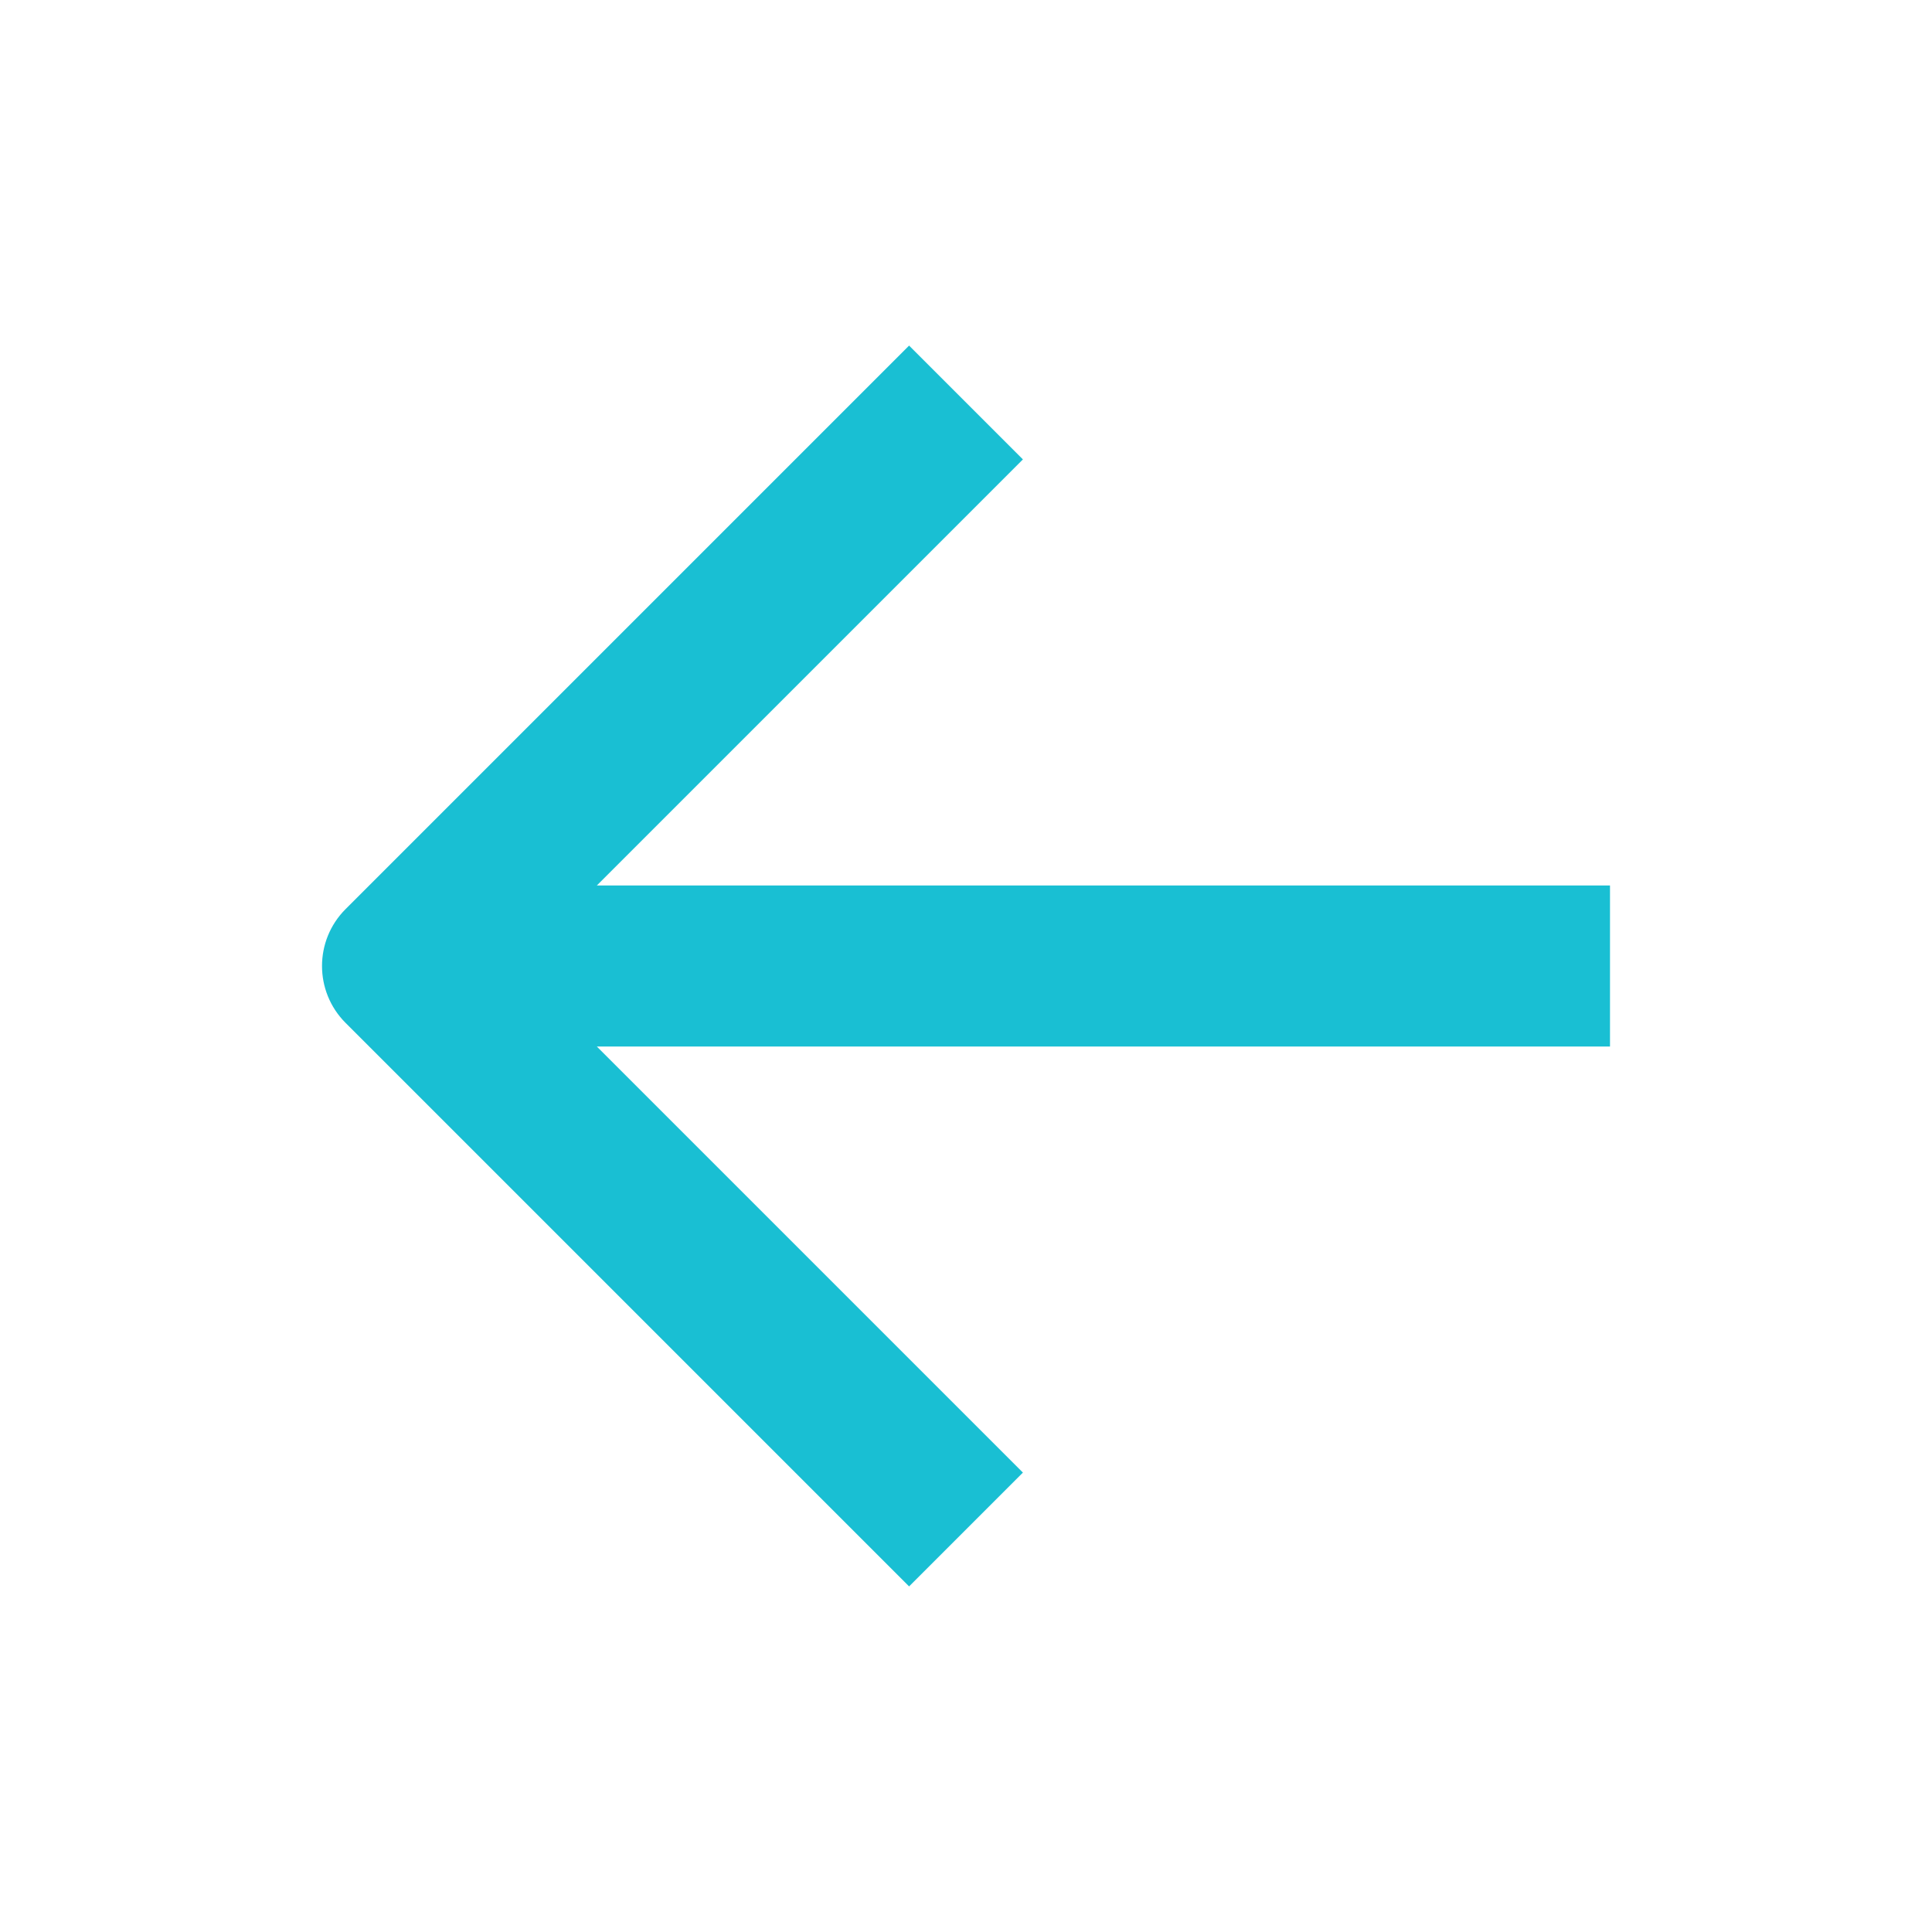
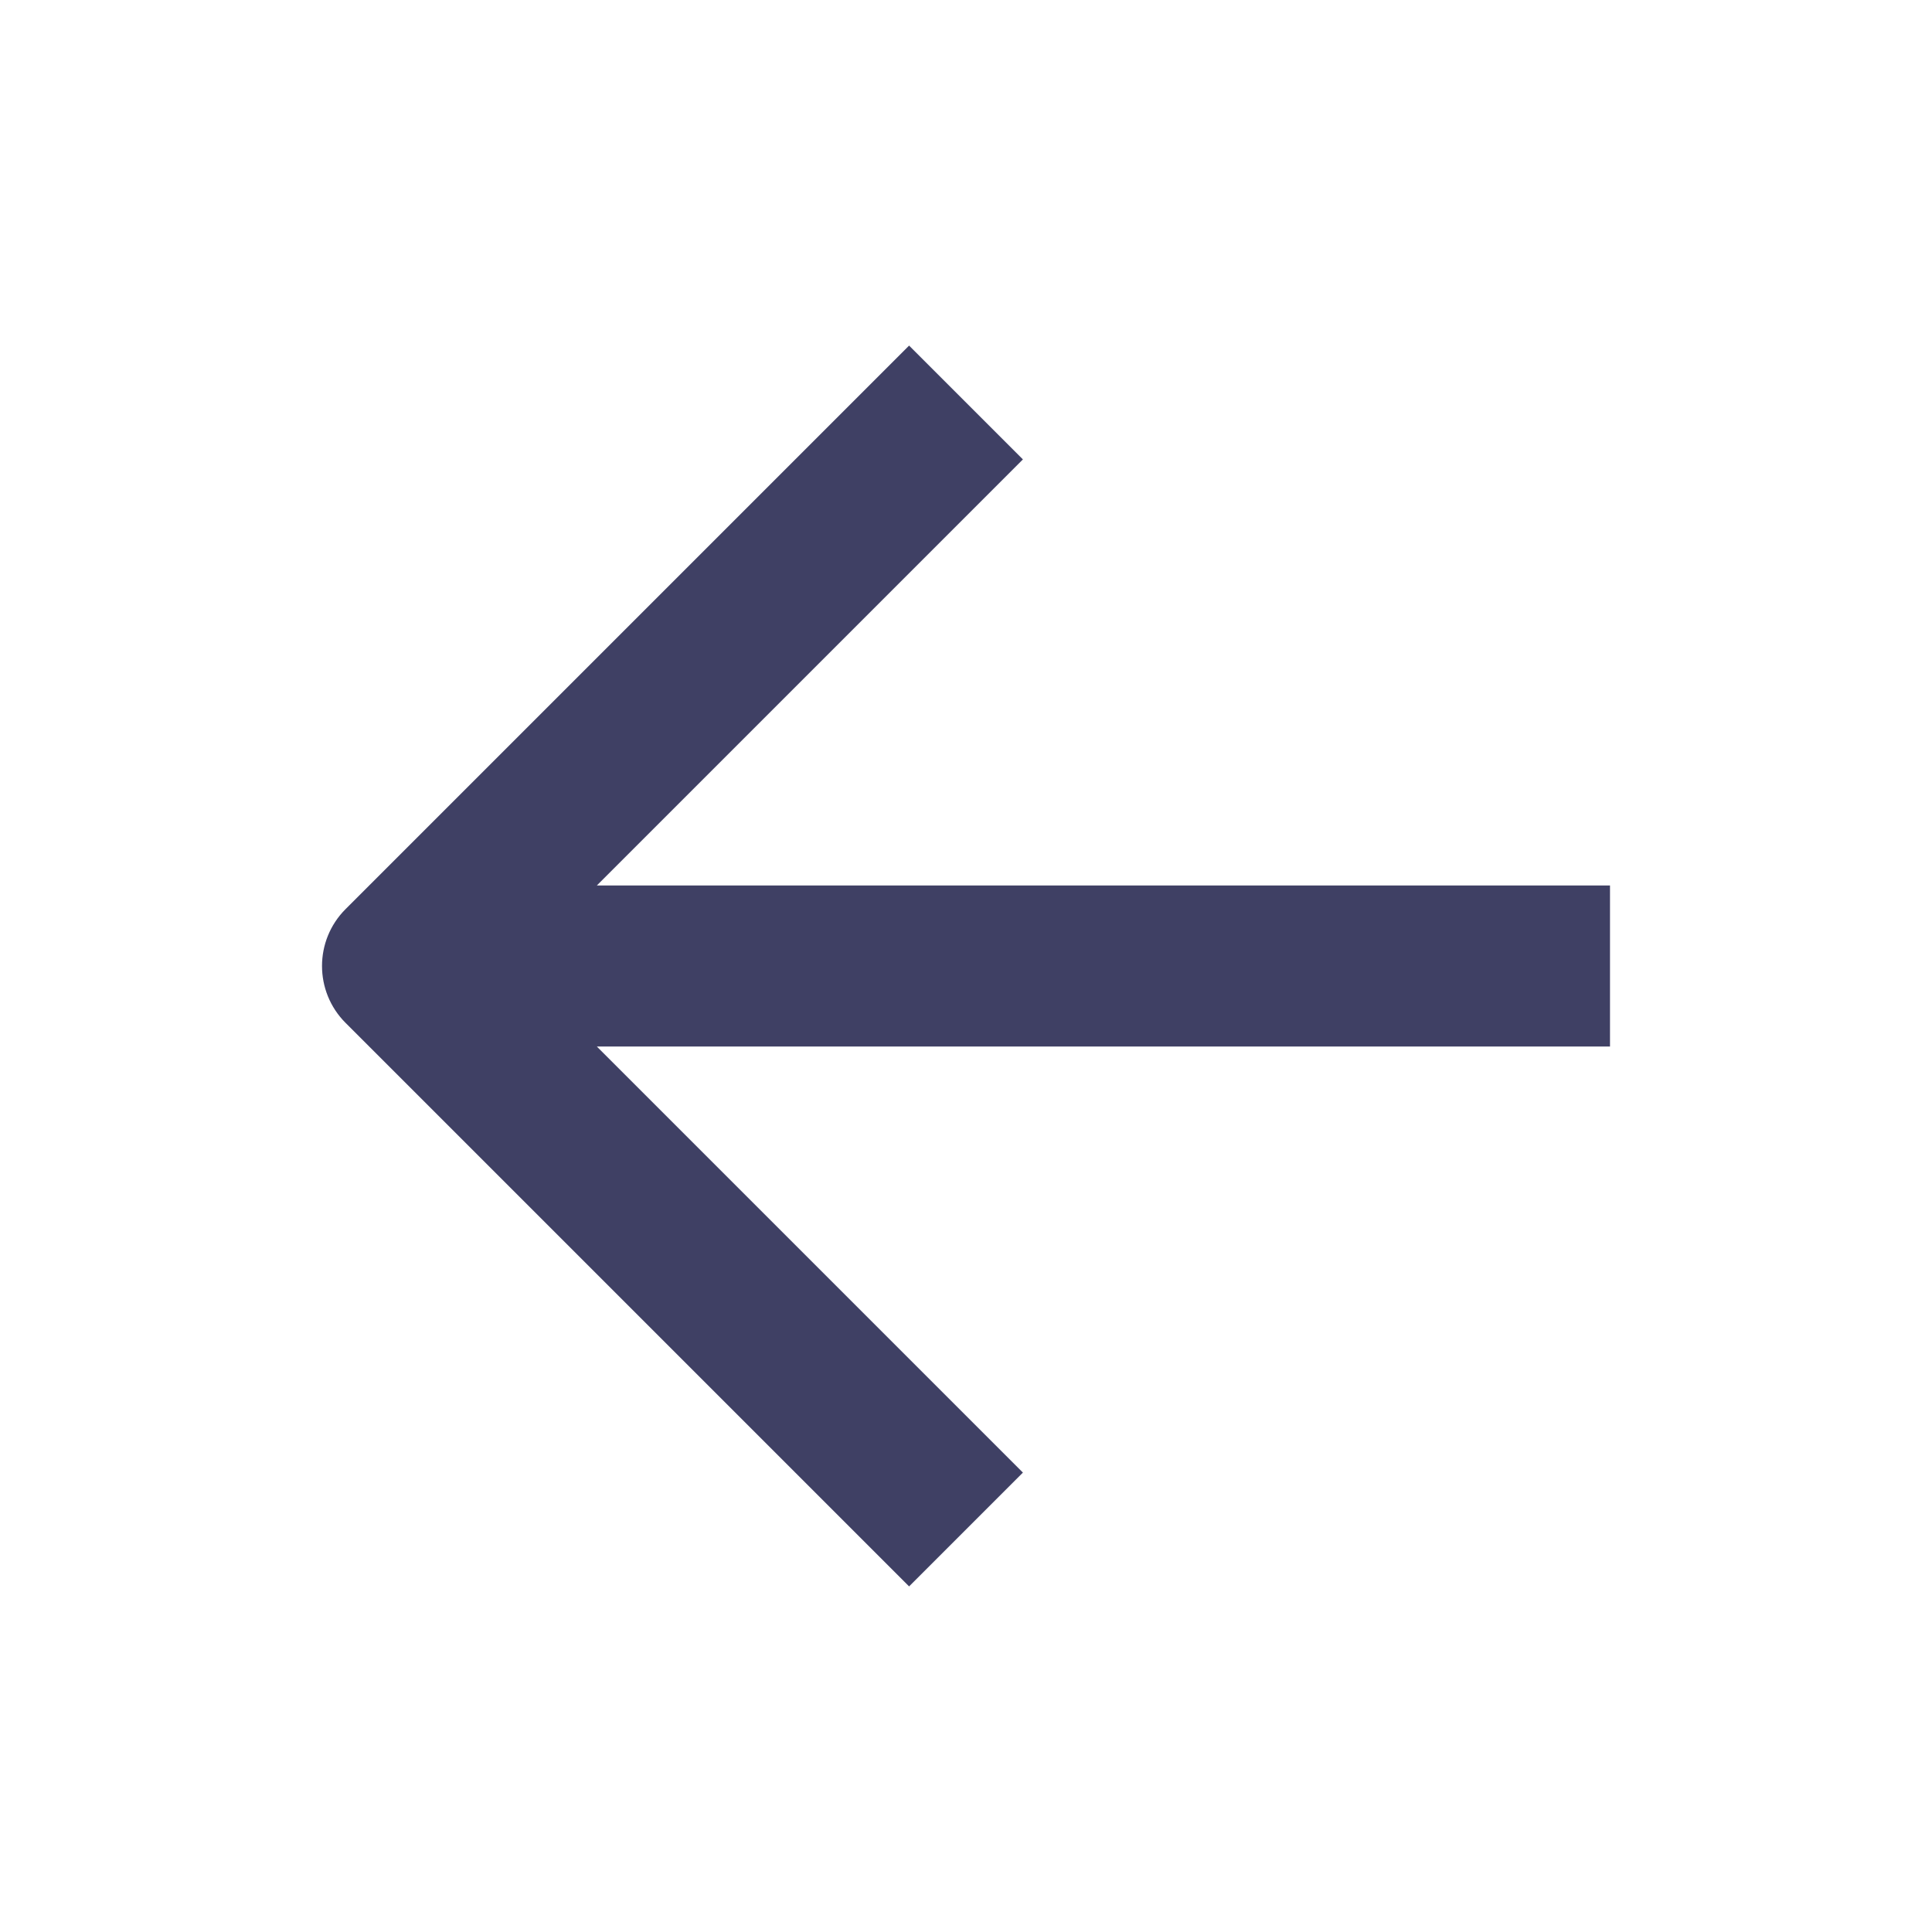
- <svg xmlns="http://www.w3.org/2000/svg" xmlns:xlink="http://www.w3.org/1999/xlink" style="width: 32px; height: 32px; fill: #19bfd3;" width="32" height="32">
+ <svg xmlns="http://www.w3.org/2000/svg" xmlns:xlink="http://www.w3.org/1999/xlink" style="width: 32px; height: 32px; fill: #3f4064;" width="32" height="32">
  <defs>
    <symbol id="arrowLeft" viewBox="0 0 24 24">
      <path fill-rule="evenodd" d="M11.293 19.707l1.414-1.414L7.414 13H20v-2H7.414l5.293-5.293-1.414-1.414-7 7a1 1 0 000 1.414l7 7z" clip-rule="evenodd" />
    </symbol>
  </defs>
  <use xlink:href="#arrowLeft" />
</svg>
